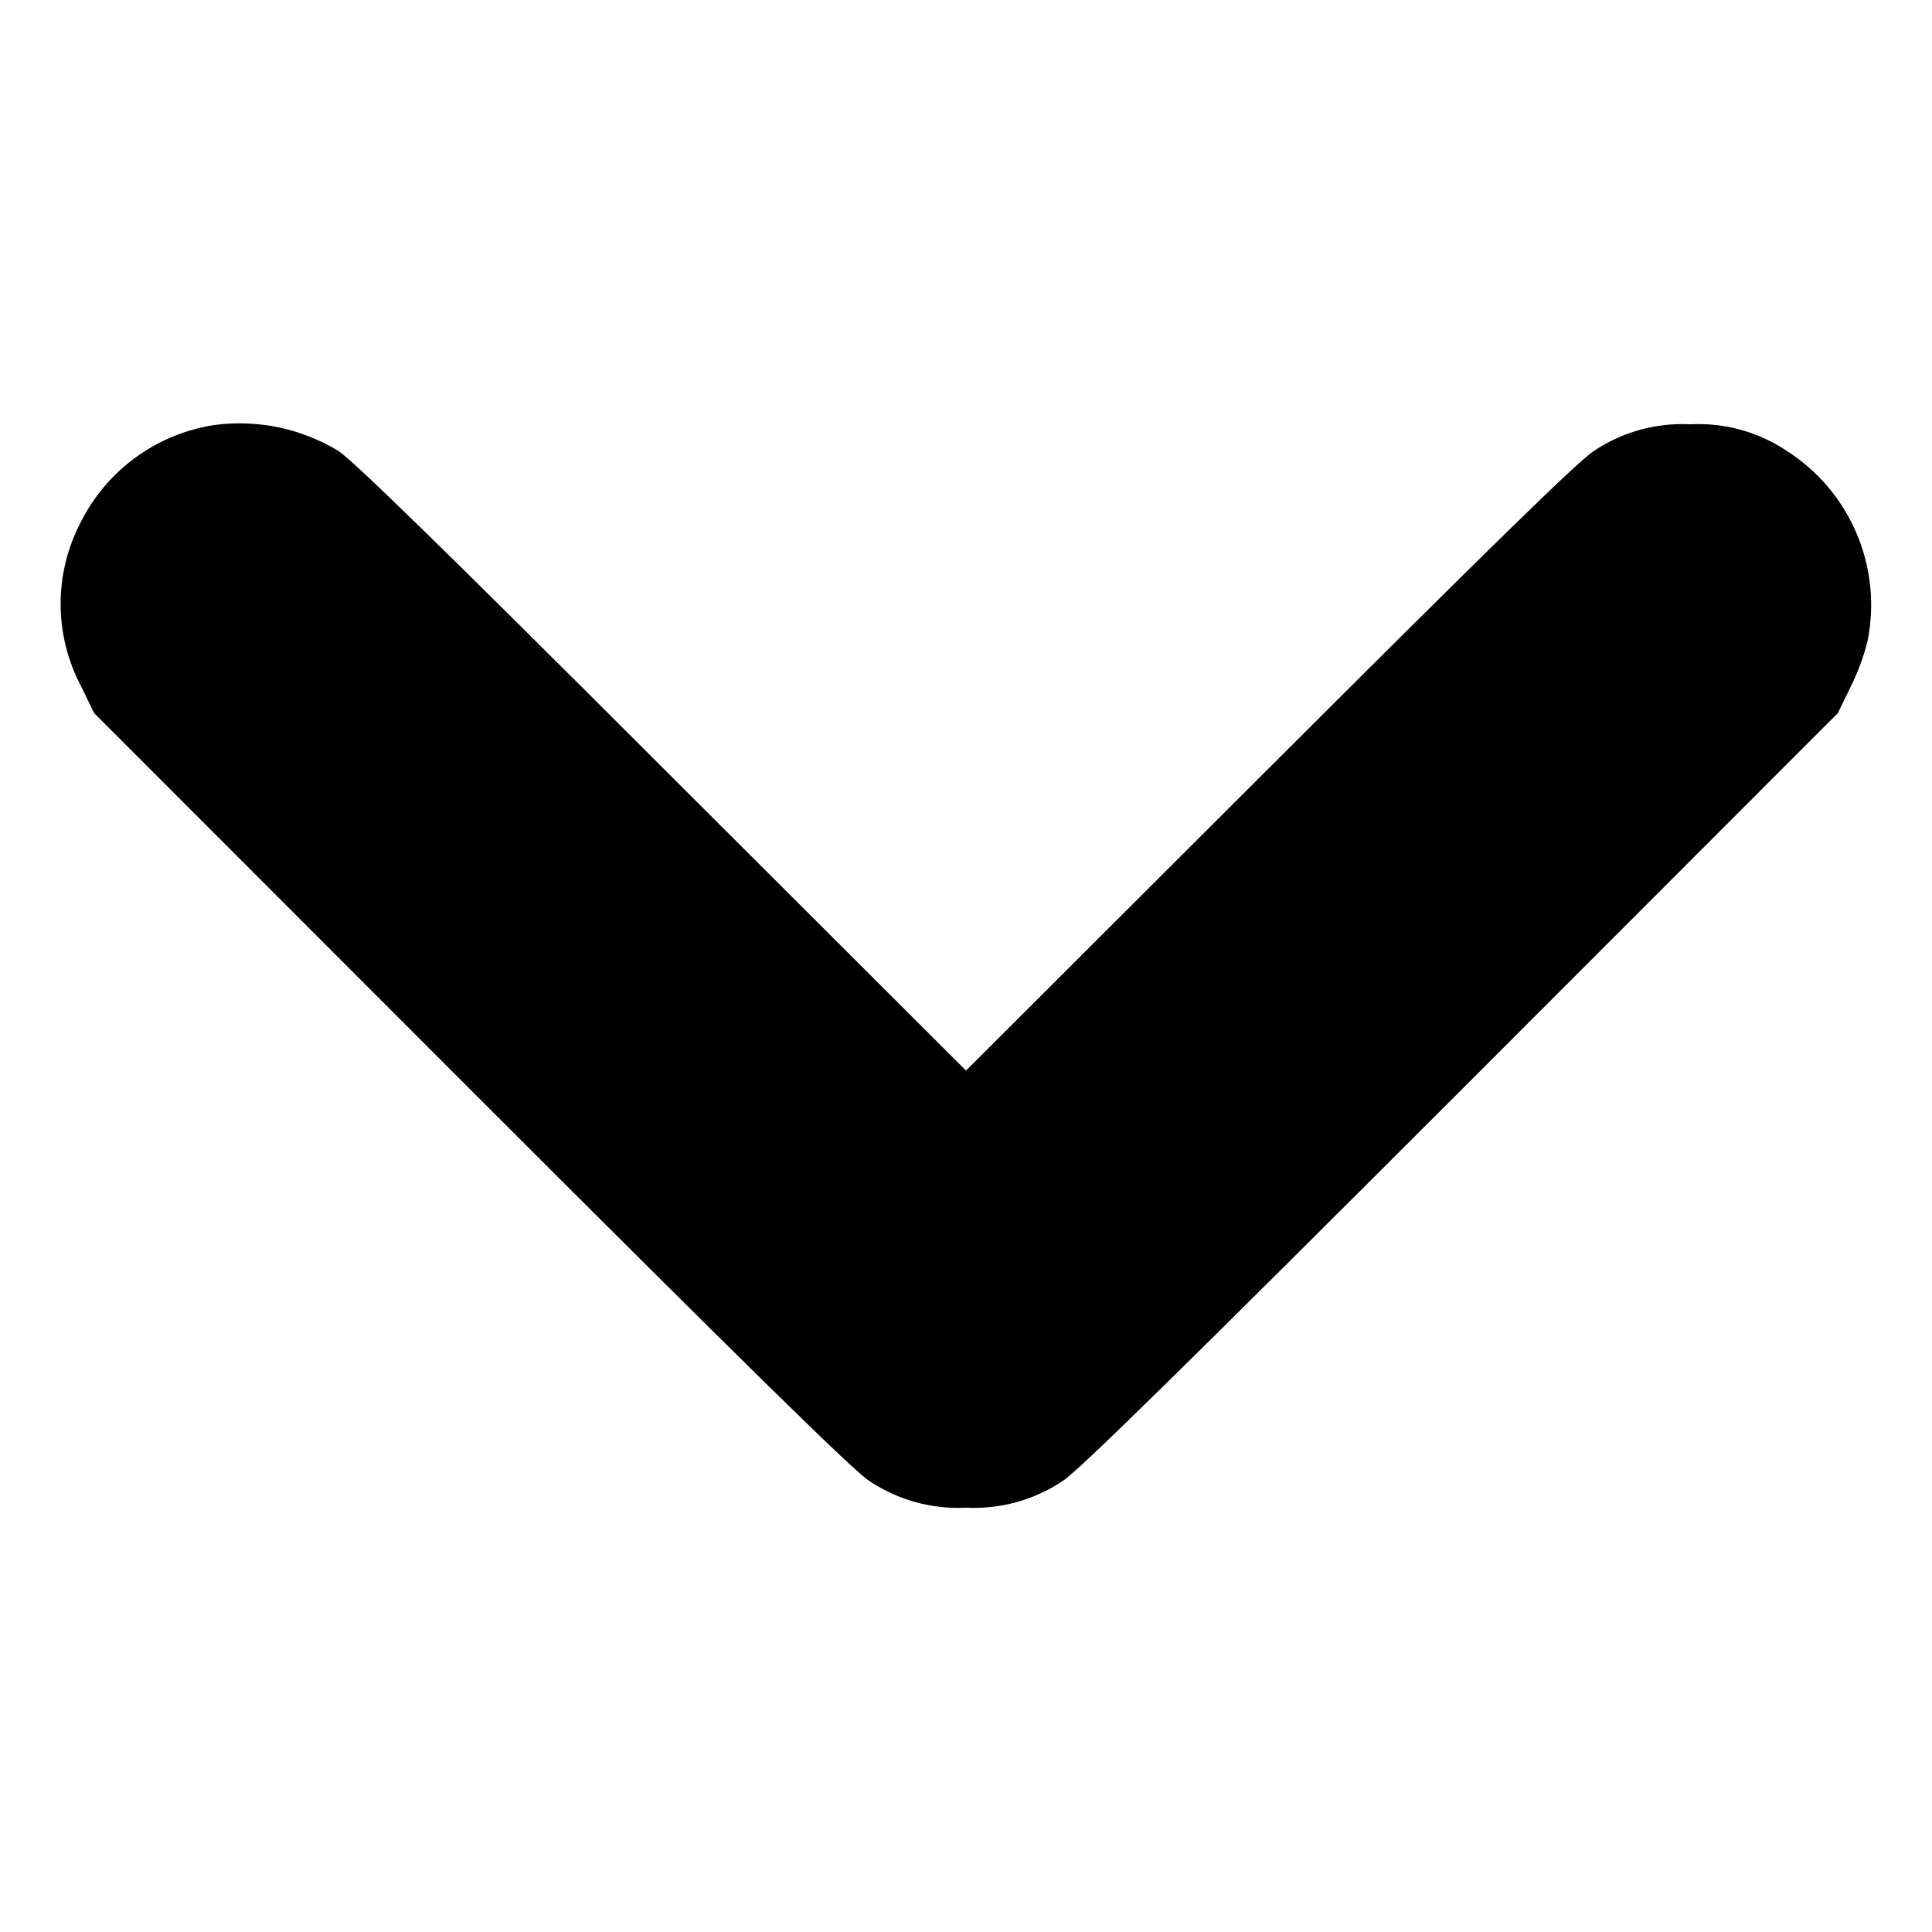
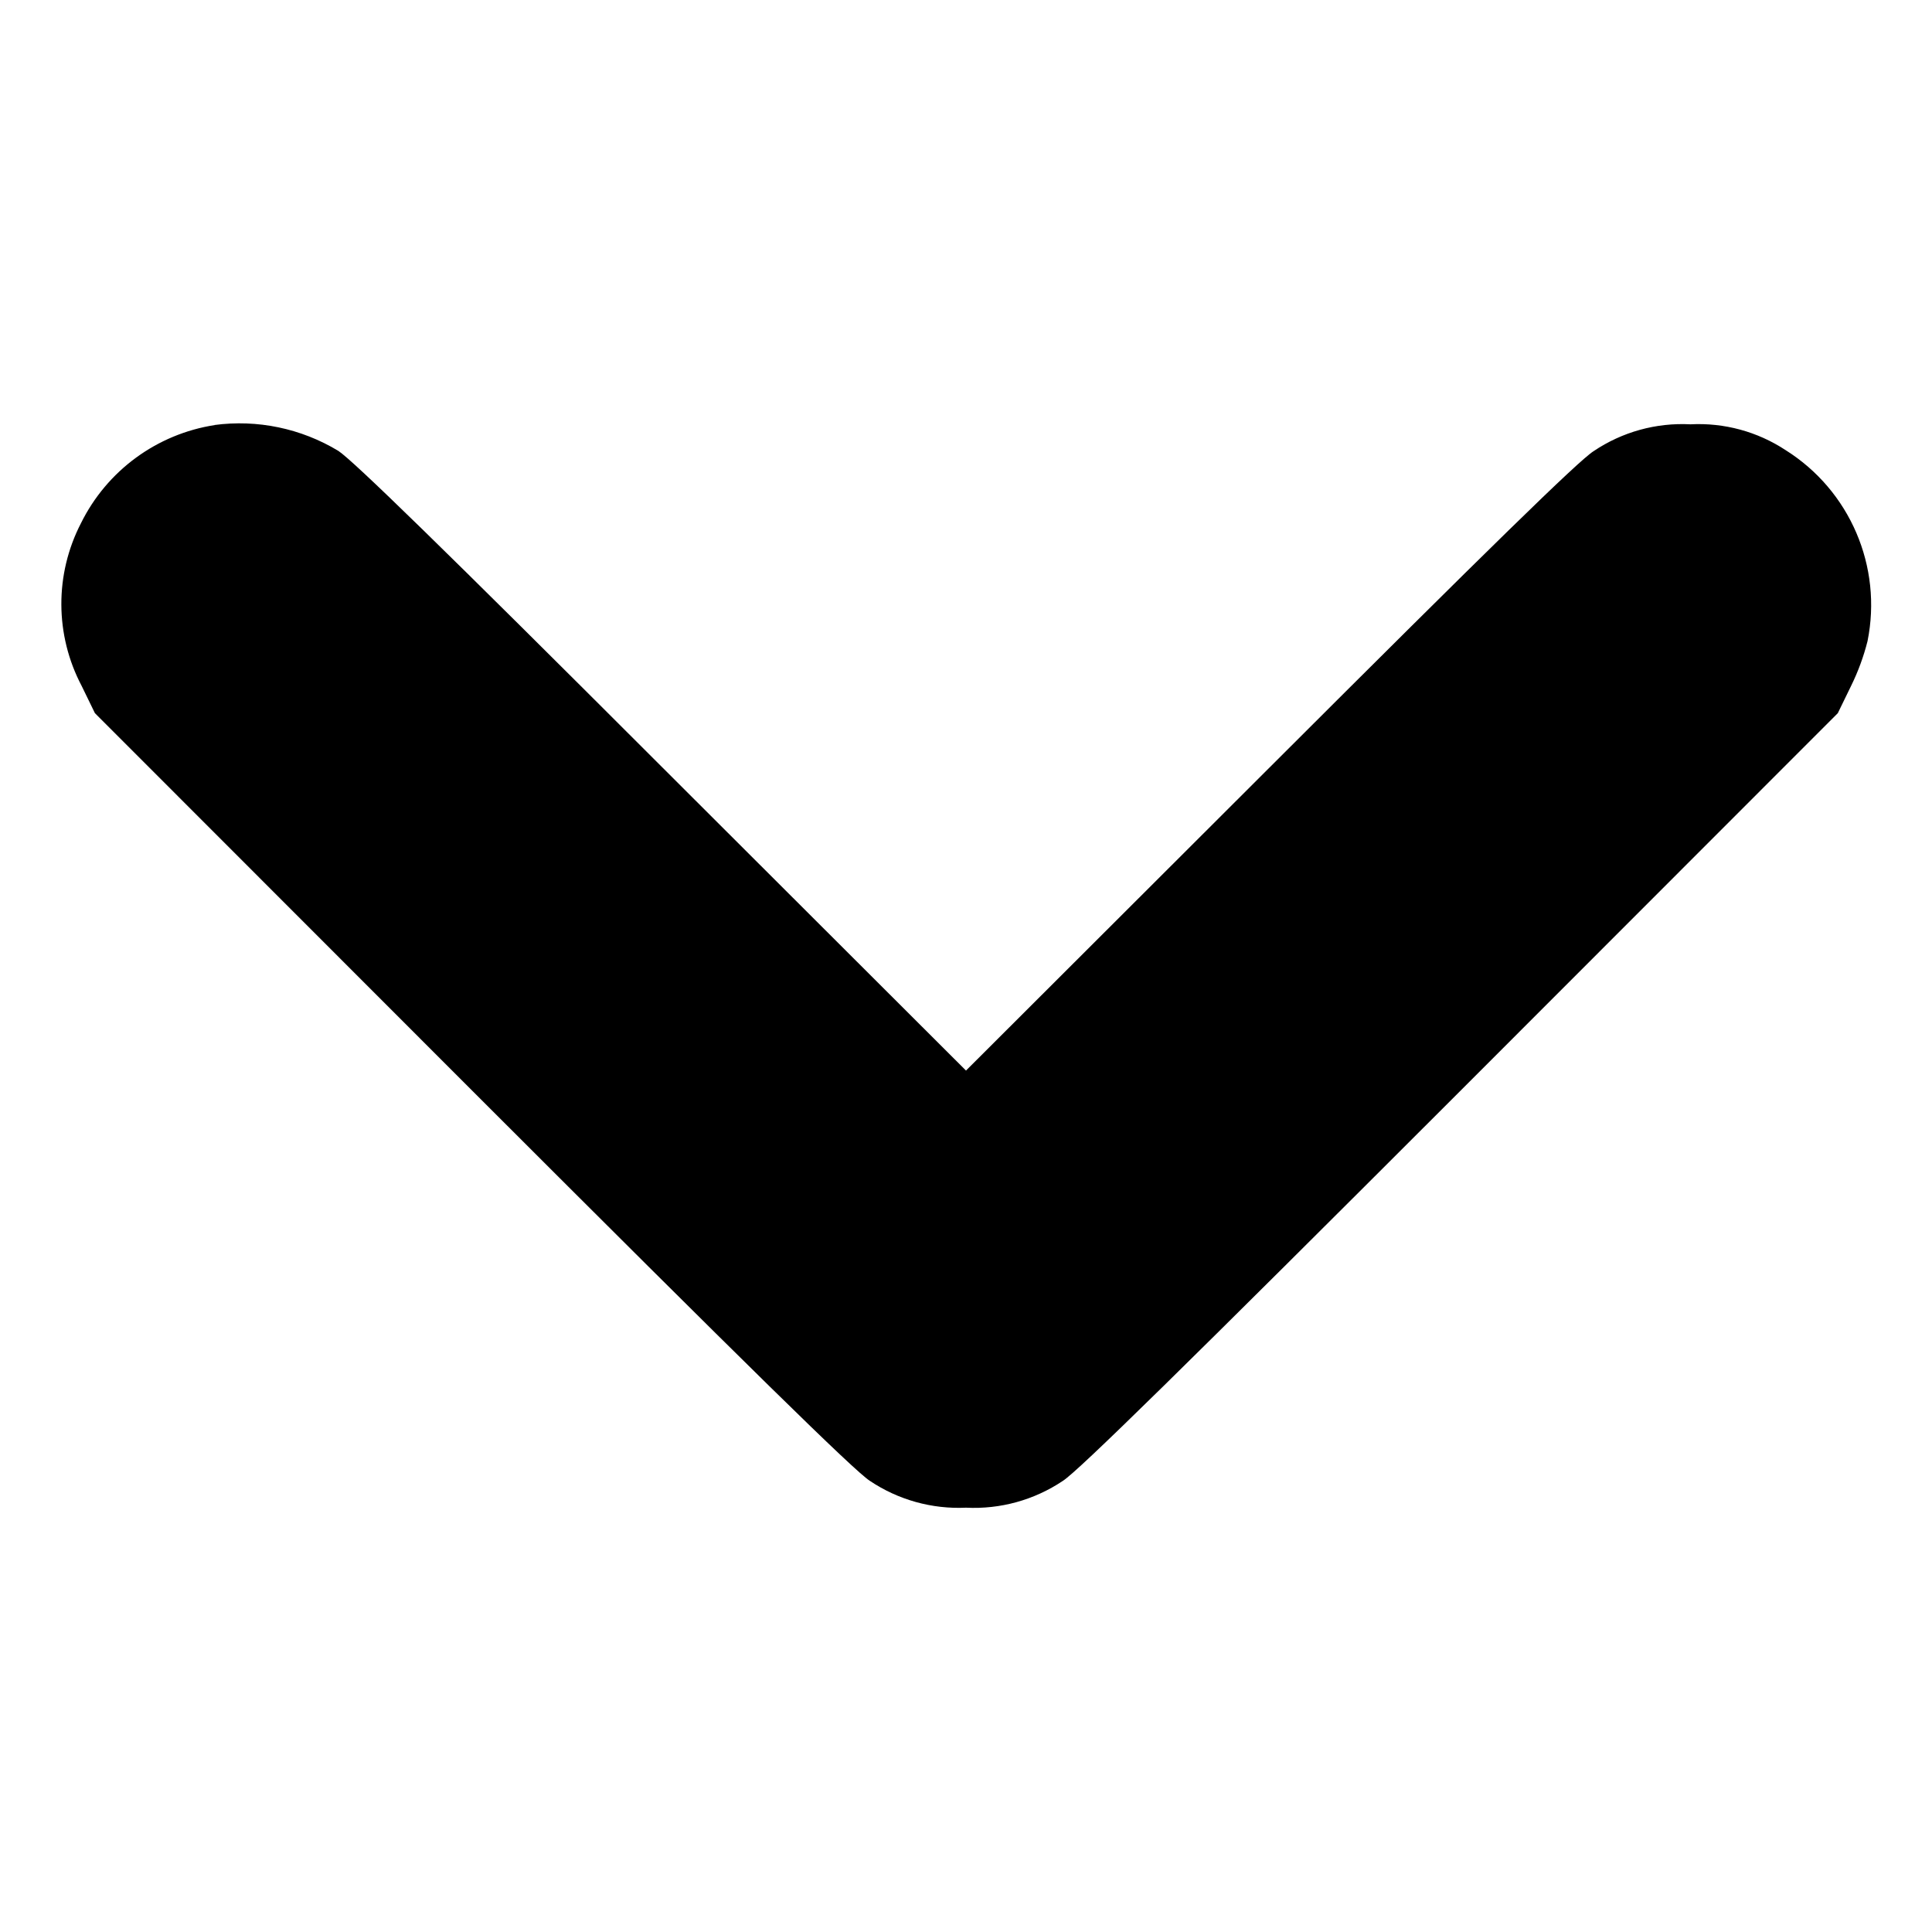
- <svg xmlns="http://www.w3.org/2000/svg" width="8" height="8" viewBox="0 0 8 8" fill="none">
-   <path d="M.887 1.76a.745.745 0 0 0-.555.407.728.728 0 0 0 .003.673l.055.113 1.562 1.563c1.149 1.149 1.584 1.576 1.647 1.616A.66.66 0 0 0 4 6.243a.66.66 0 0 0 .401-.111c.063-.04.498-.467 1.647-1.616L7.61 2.953l.055-.113a.94.94 0 0 0 .068-.185.757.757 0 0 0-.339-.791A.654.654 0 0 0 7 1.757a.656.656 0 0 0-.401.111c-.062.039-.432.401-1.342 1.31L4 4.433 2.743 3.178c-.913-.913-1.28-1.27-1.342-1.311a.79.79 0 0 0-.514-.107" fill="currentColor" fill-rule="evenodd" />
+ <svg xmlns="http://www.w3.org/2000/svg" width="8" height="8" viewBox="0 0 8 8">
+   <rect x="0" y="0" width="8" height="8" fill="none" />
+   <path d="M0.89 1.76 a0.745 0.745 0 0 0-0.555 0.407 a0.728 0.728 0 0 0 0.003 0.673 l0.055 0.113 1.562 1.563 c1.149 1.149 1.584 1.576 1.647 1.616 A0.66 0.66 0 0 0 4 6.243 a0.66 0.66 0 0 0 0.401-0.111 c0.063-0.04 0.498-0.467 1.647-1.616 L7.61 2.953 l0.055-0.113 a0.94 0.94 0 0 0 0.068-0.185 a0.757 0.757 0 0 0-0.339-0.791 A0.654 0.654 0 0 0 7 1.757 a0.656 0.656 0 0 0-0.401 0.111 c-0.062 0.039-0.432 0.401-1.342 1.31 L4 4.433 2.743 3.178 c-0.913-0.913-1.28-1.27-1.342-1.311 a0.79 0.79 0 0 0-0.514-0.107" fill="black" fill-rule="evenodd" />
</svg>
